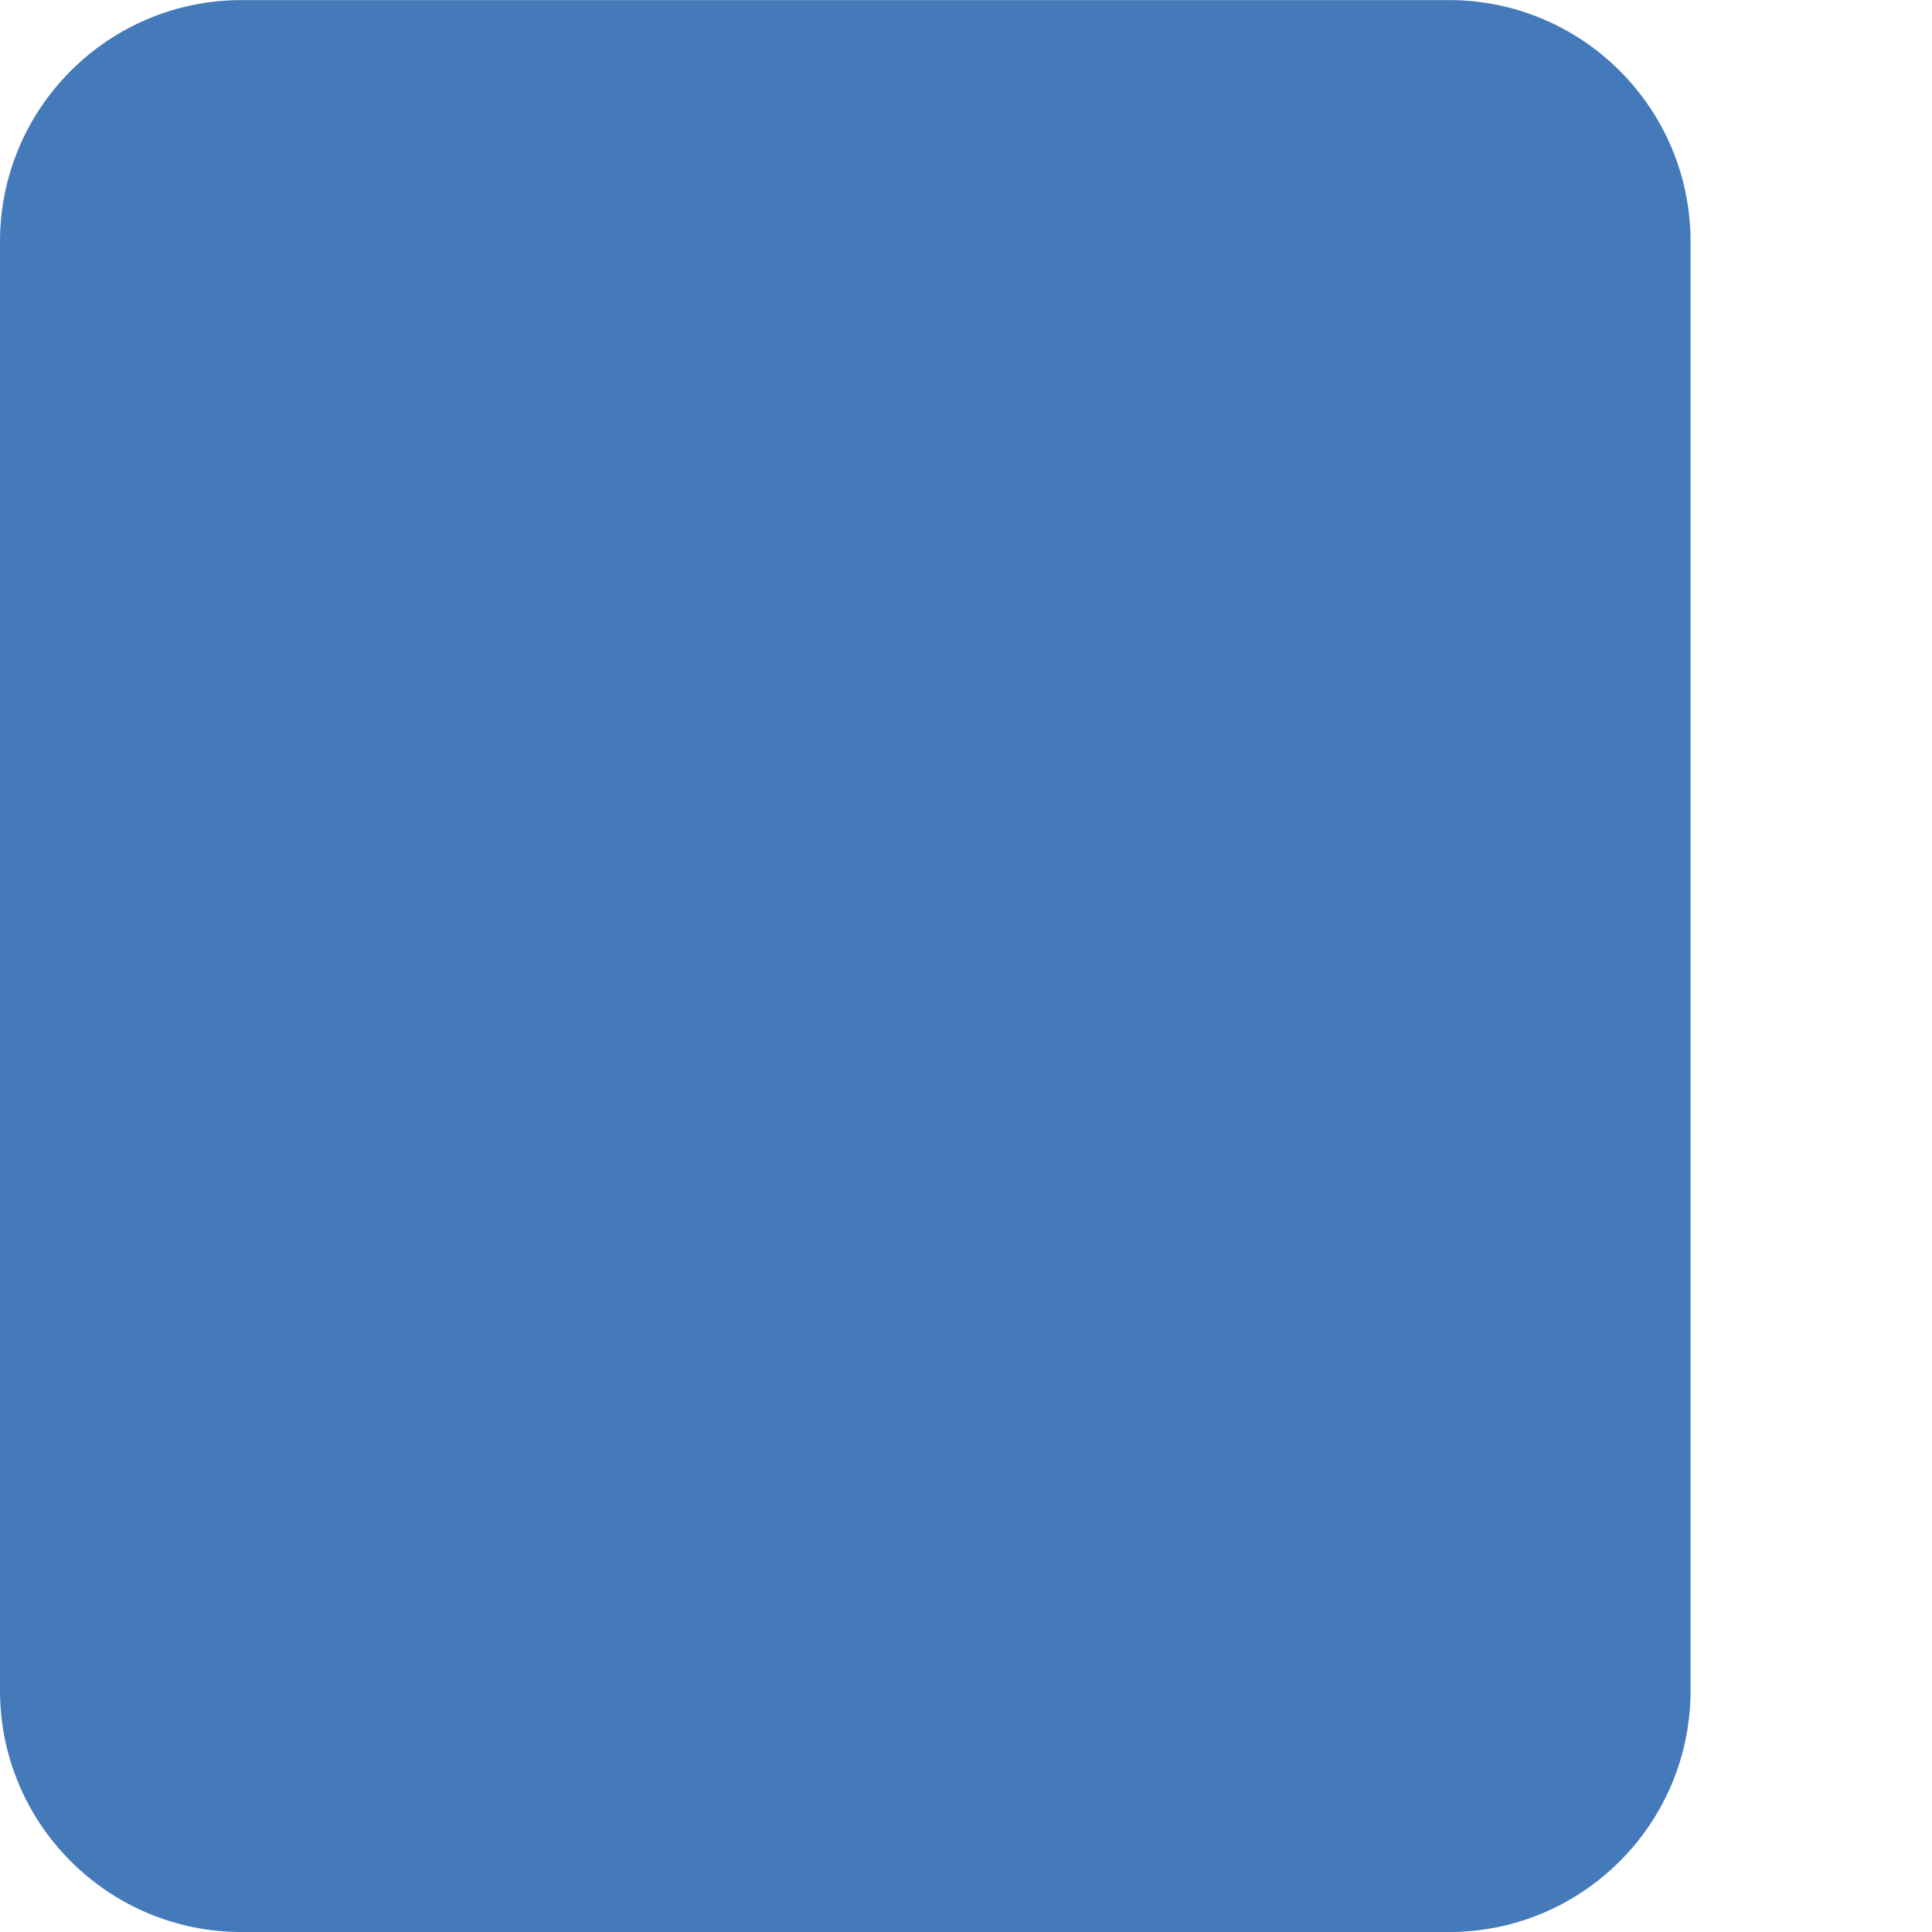
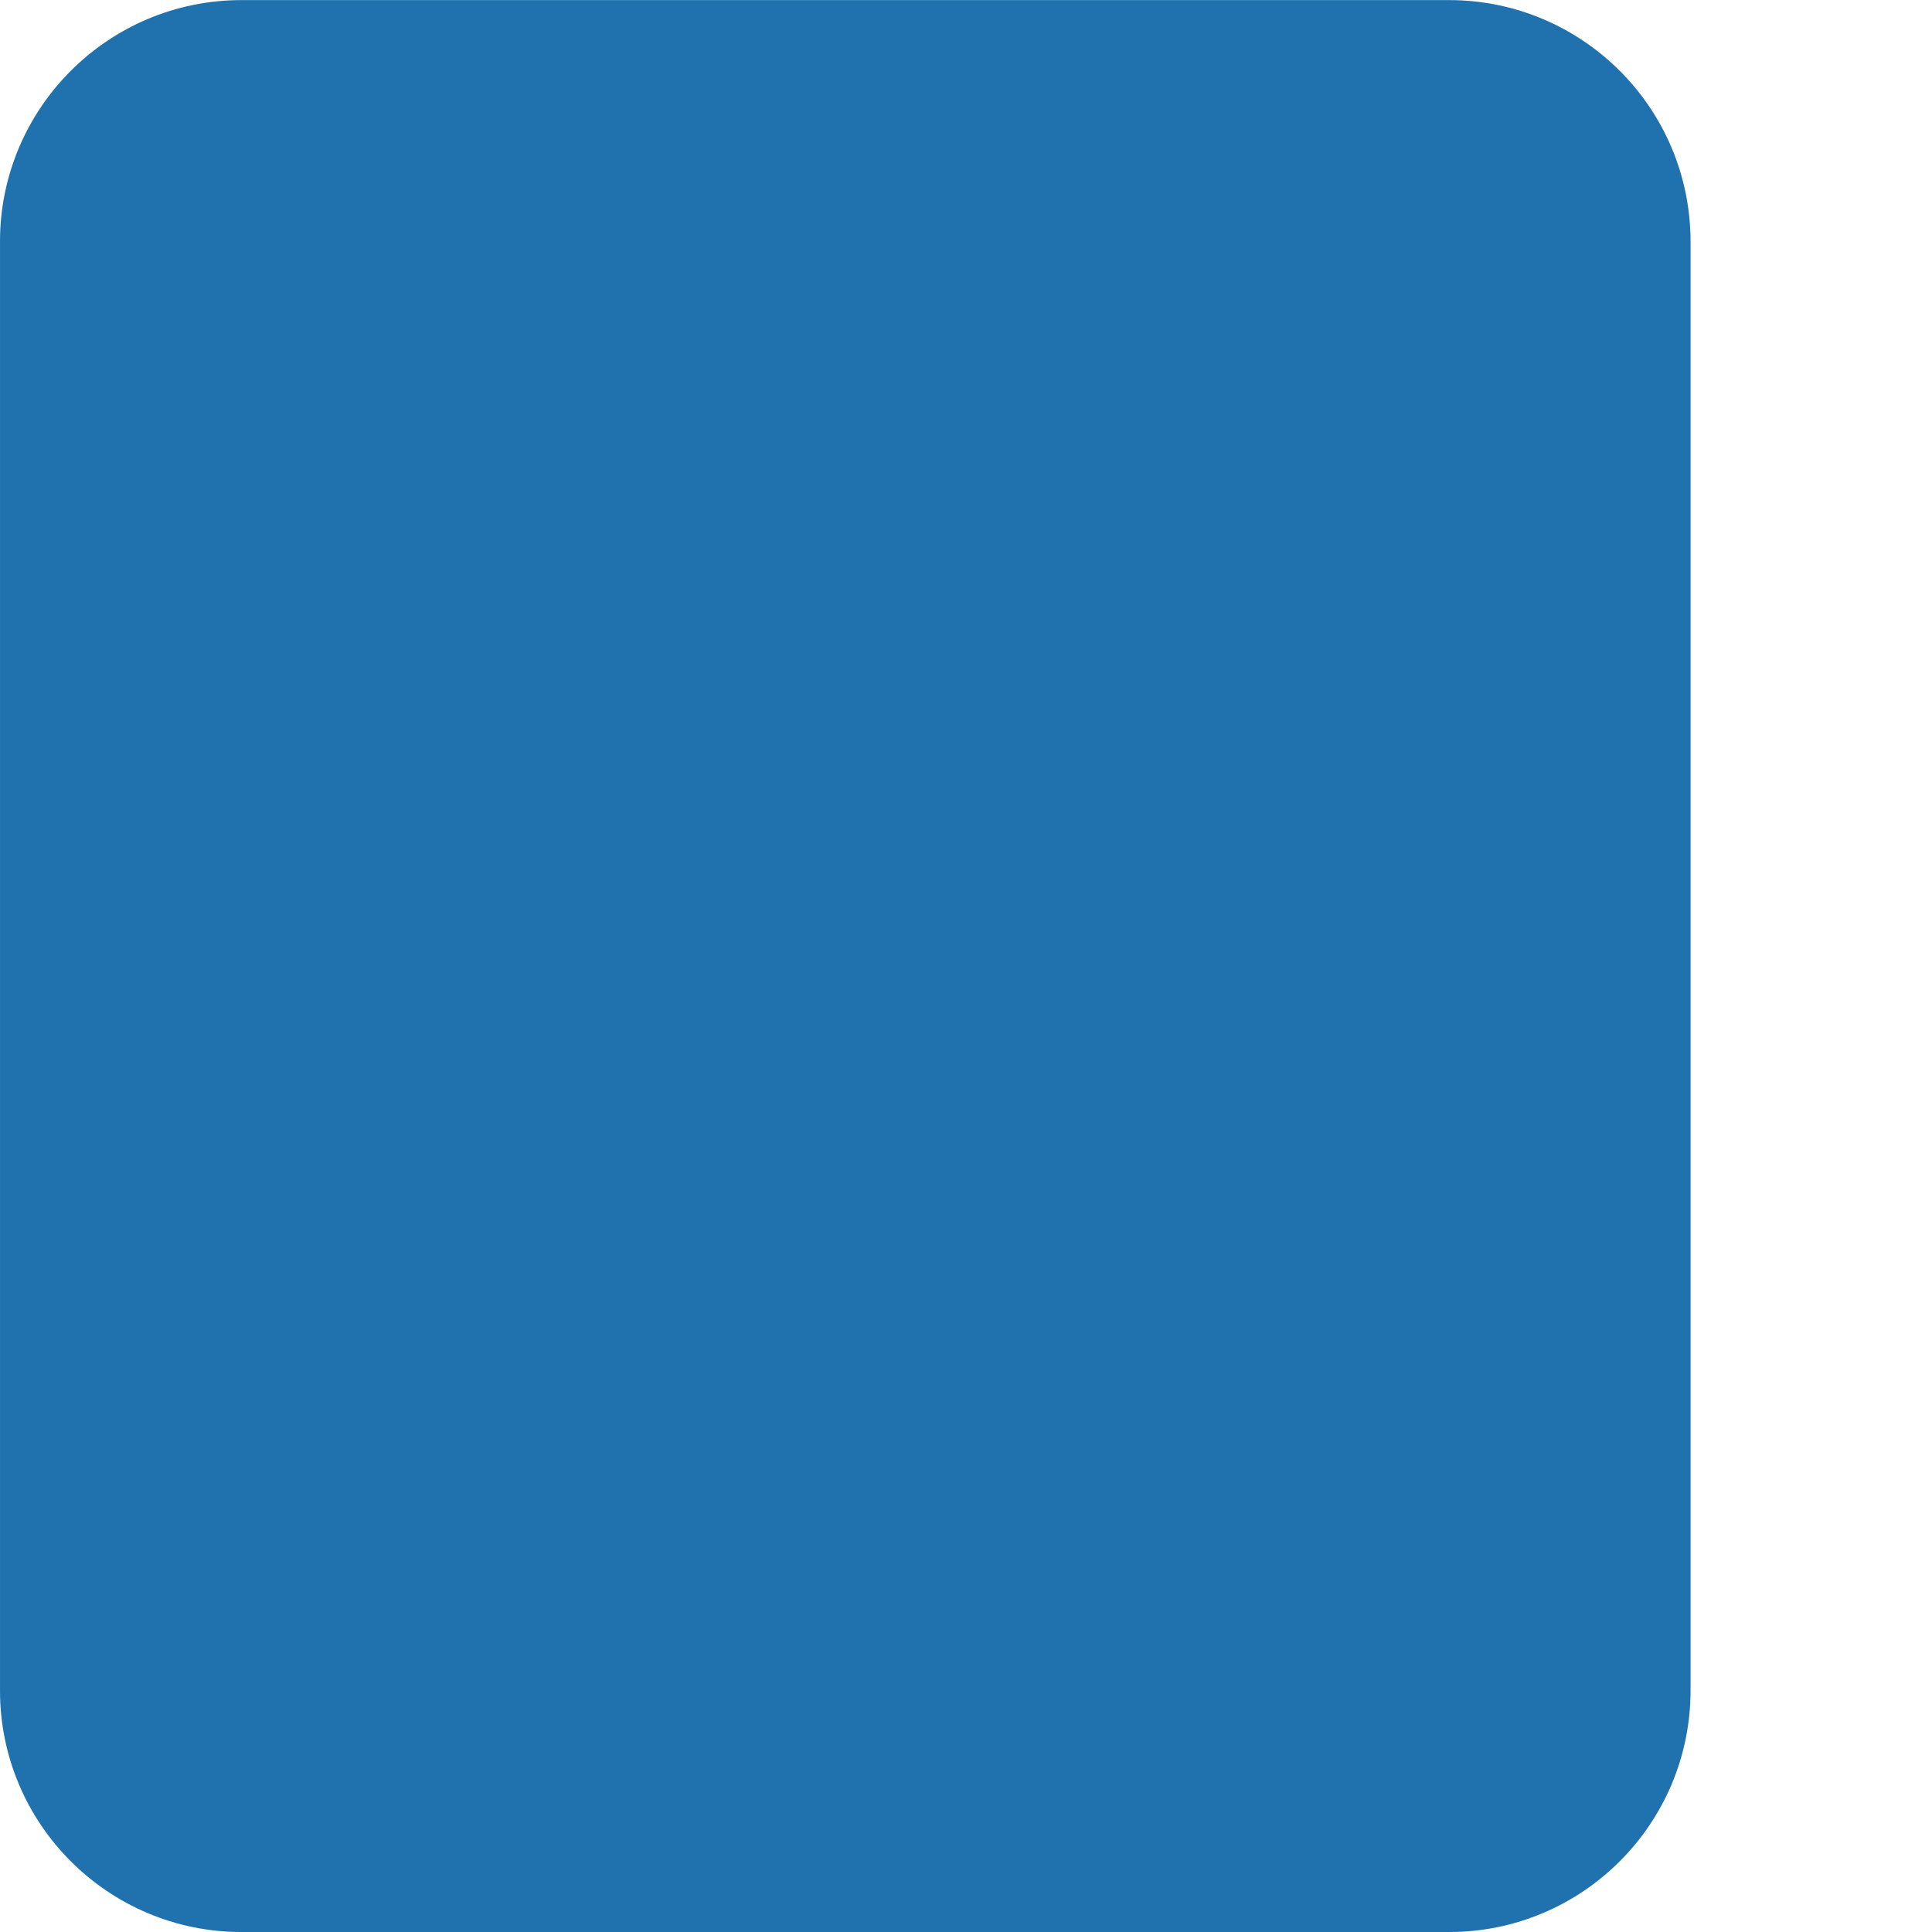
<svg xmlns="http://www.w3.org/2000/svg" xmlns:ns2="http://www.openswatchbook.org/uri/2009/osb" xmlns:xlink="http://www.w3.org/1999/xlink" width="16" height="16" id="svg7355" version="1.1">
  <defs id="defs7357">
    <radialGradient xlink:href="#linearGradient36429" id="radialGradient7461" gradientUnits="userSpaceOnUse" gradientTransform="matrix(1.011539,0,0,0.5758211,-0.3926219,71.83807)" cx="47.429" cy="167.168" fx="47.429" fy="167.168" r="37" />
    <linearGradient id="linearGradient36429">
-       <stop id="stop36431" offset="0" style="stop-color:#ffffff;stop-opacity:1;" />
-       <stop id="stop36433" offset="1" style="stop-color:#ffffff;stop-opacity:0;" />
+       <stop id="stop36431" offset="0" style="stop-color:#fdf6e3;stop-opacity:1;" />
+       <stop id="stop36433" offset="1" style="stop-color:#fdf6e3;stop-opacity:0;" />
    </linearGradient>
    <radialGradient xlink:href="#linearGradient36471" id="radialGradient7463" gradientUnits="userSpaceOnUse" gradientTransform="matrix(1.189155,0,0,0.5551325,-9.281289,36.12653)" cx="49.067" cy="242.504" fx="49.067" fy="242.504" r="37.007" />
    <linearGradient id="linearGradient36471">
-       <stop id="stop36473" offset="0" style="stop-color:#ffffff;stop-opacity:1;" />
-       <stop id="stop36475" offset="1" style="stop-color:#ffffff;stop-opacity:0;" />
+       <stop id="stop36473" offset="0" style="stop-color:#fdf6e3;stop-opacity:1;" />
+       <stop id="stop36475" offset="1" style="stop-color:#fdf6e3;stop-opacity:0;" />
    </linearGradient>
    <radialGradient r="37.007" fy="242.504" fx="49.067" cy="242.504" cx="49.067" gradientTransform="matrix(1.189155,0,0,0.1525213,-9.281289,132.5277)" gradientUnits="userSpaceOnUse" id="radialGradient7488" xlink:href="#linearGradient36471" />
    <linearGradient gradientTransform="translate(-1.233559,-1.3608766e-5)" xlink:href="#selected_bg_color" id="linearGradient4179" x1="16.551" y1="162.132" x2="16.551" y2="172" gradientUnits="userSpaceOnUse" />
    <linearGradient id="selected_bg_color" ns2:paint="solid">
-       <stop style="stop-color:#5294e2;stop-opacity:1;" offset="0" id="stop4177" />
+       <stop style="stop-color:#268bd2;stop-opacity:1;" offset="0" id="stop4177" />
    </linearGradient>
  </defs>
  <g id="layer1" transform="matrix(1.621328,0,0,1.621328,-431.6347,-376.5527)">
    <g style="display:inline" id="g30864" transform="translate(255.223,70.11809)">
      <rect rx="1.234" style="display:inline;opacity:1;fill:url(#linearGradient4179);fill-opacity:1;stroke:none" id="rect4145-3" width="8.635" height="9.868" x="11" y="162.132" ry="1.234" />
      <rect rx="1.234" style="display:inline;opacity:1;fill:#000000;fill-opacity:0.176;stroke:none" id="rect4145-3-8" width="8.635" height="9.868" x="11" y="162.132" ry="1.234" />
    </g>
  </g>
</svg>
